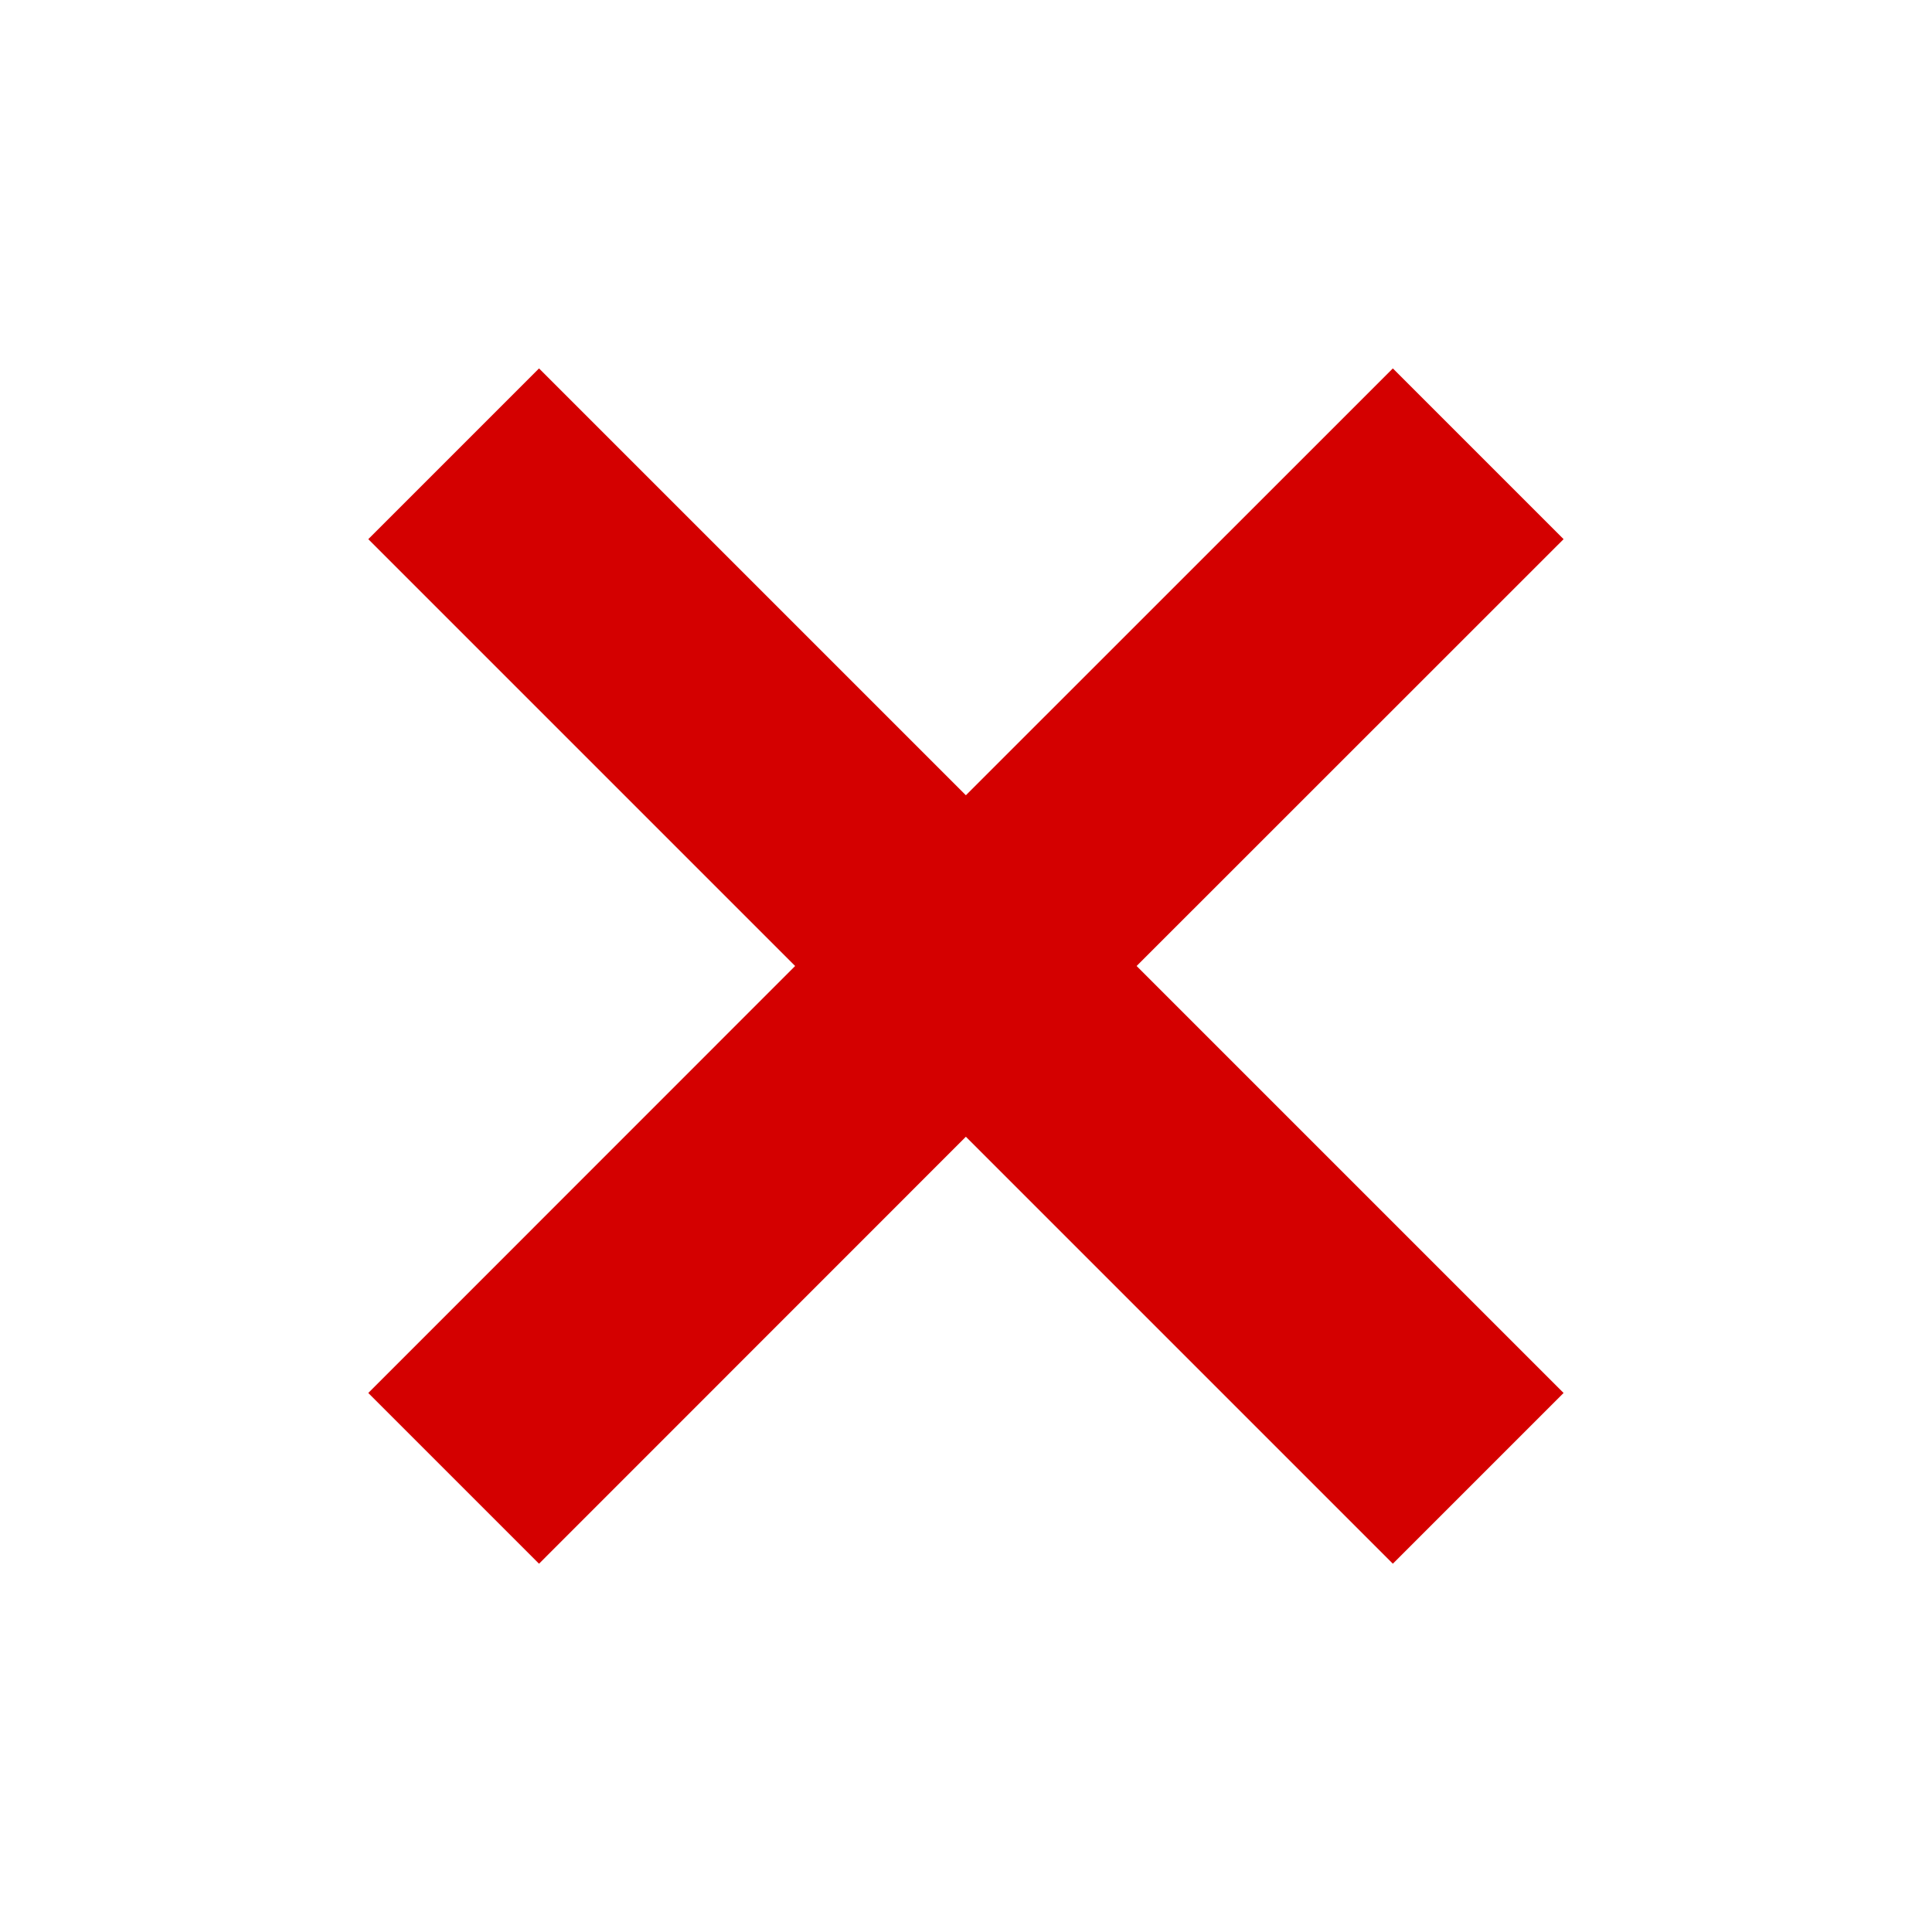
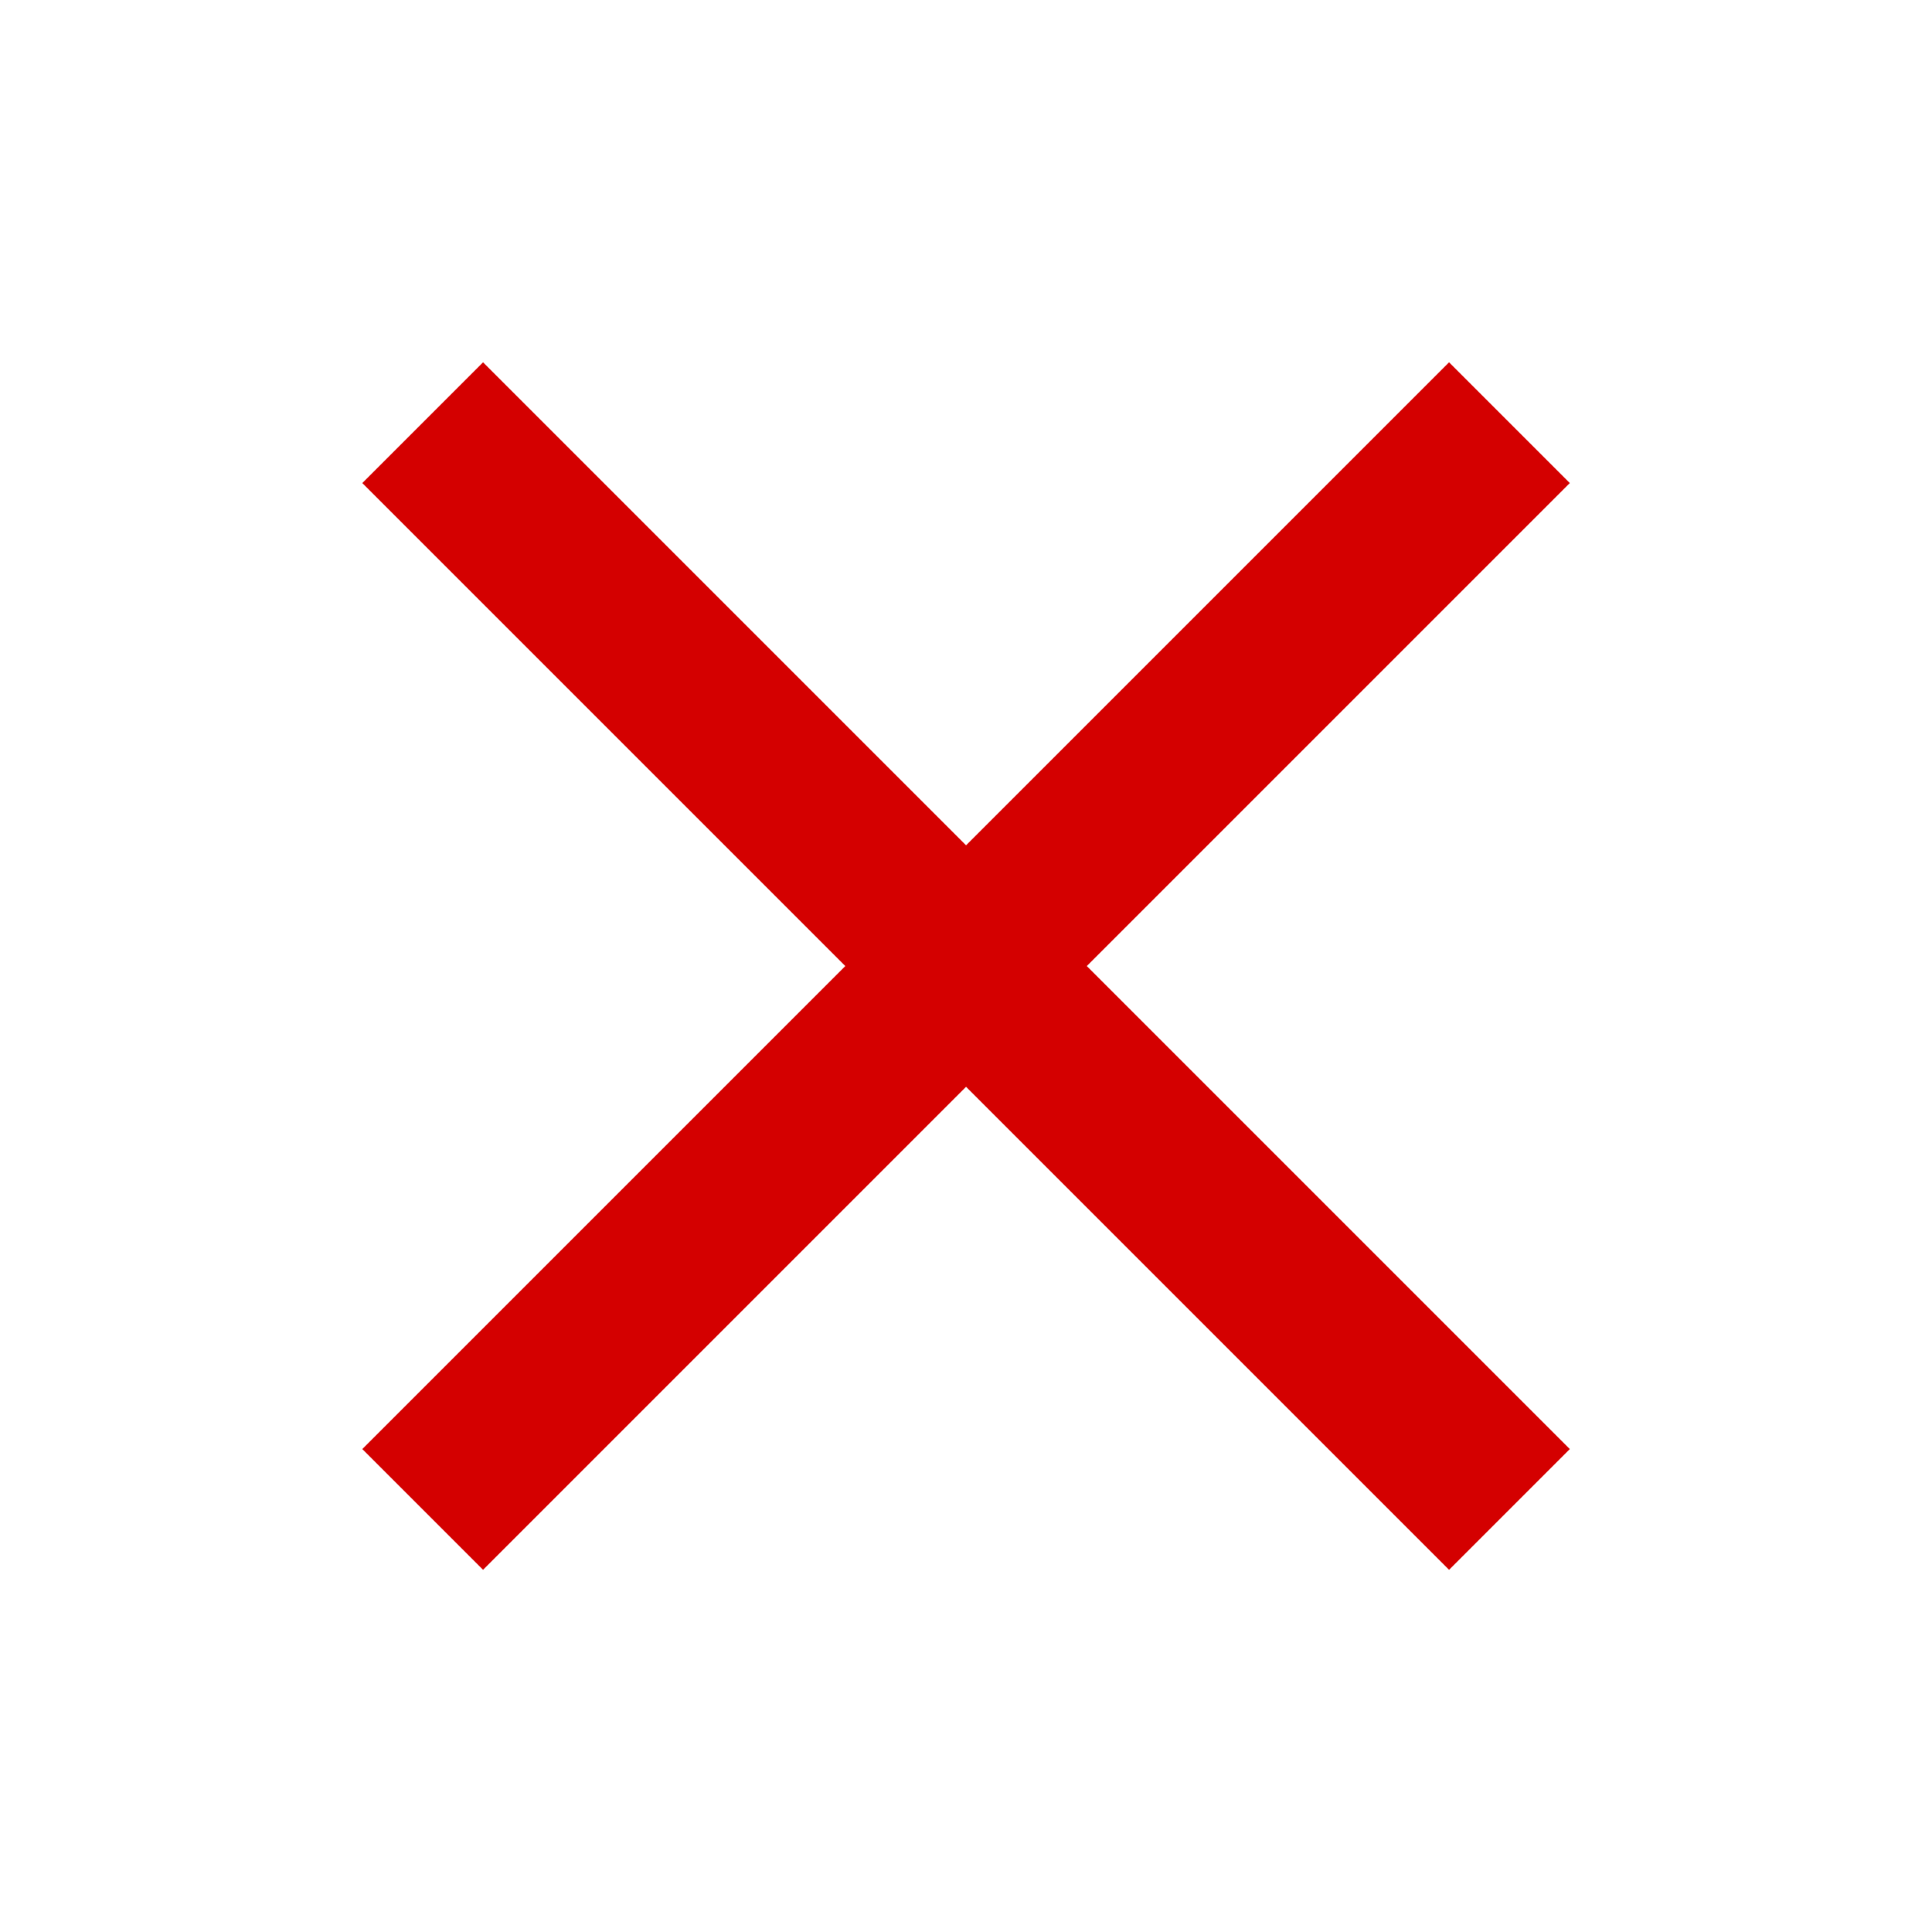
- <svg xmlns="http://www.w3.org/2000/svg" width="16" height="16" version="1.1" viewBox="0 0 16 16">
-   <path d="m3.05 4.465 3.535 3.535-3.535 3.536 1.414 1.414 3.535-3.536 3.536 3.536 1.414-1.414-3.536-3.536 3.536-3.535-1.414-1.414-3.536 3.535-3.535-3.535-1.414 1.414z" fill="#d40000" />
+ <svg xmlns="http://www.w3.org/2000/svg" viewBox="0 0 16 16" height="16" width="16" xml:space="preserve" style="fill-rule:evenodd;clip-rule:evenodd;stroke-linejoin:round;stroke-miterlimit:2">
+   <path d="M6.4 19 5 17.6l5.6-5.6L5 6.4 6.4 5l5.6 5.6L17.6 5 19 6.4 13.4 12l5.6 5.6-1.4 1.4-5.6-5.6L6.4 19Z" style="fill:#d40000;fill-rule:nonzero" transform="matrix(.71429 0 0 .71429 -.571 -.571)" />
</svg>
